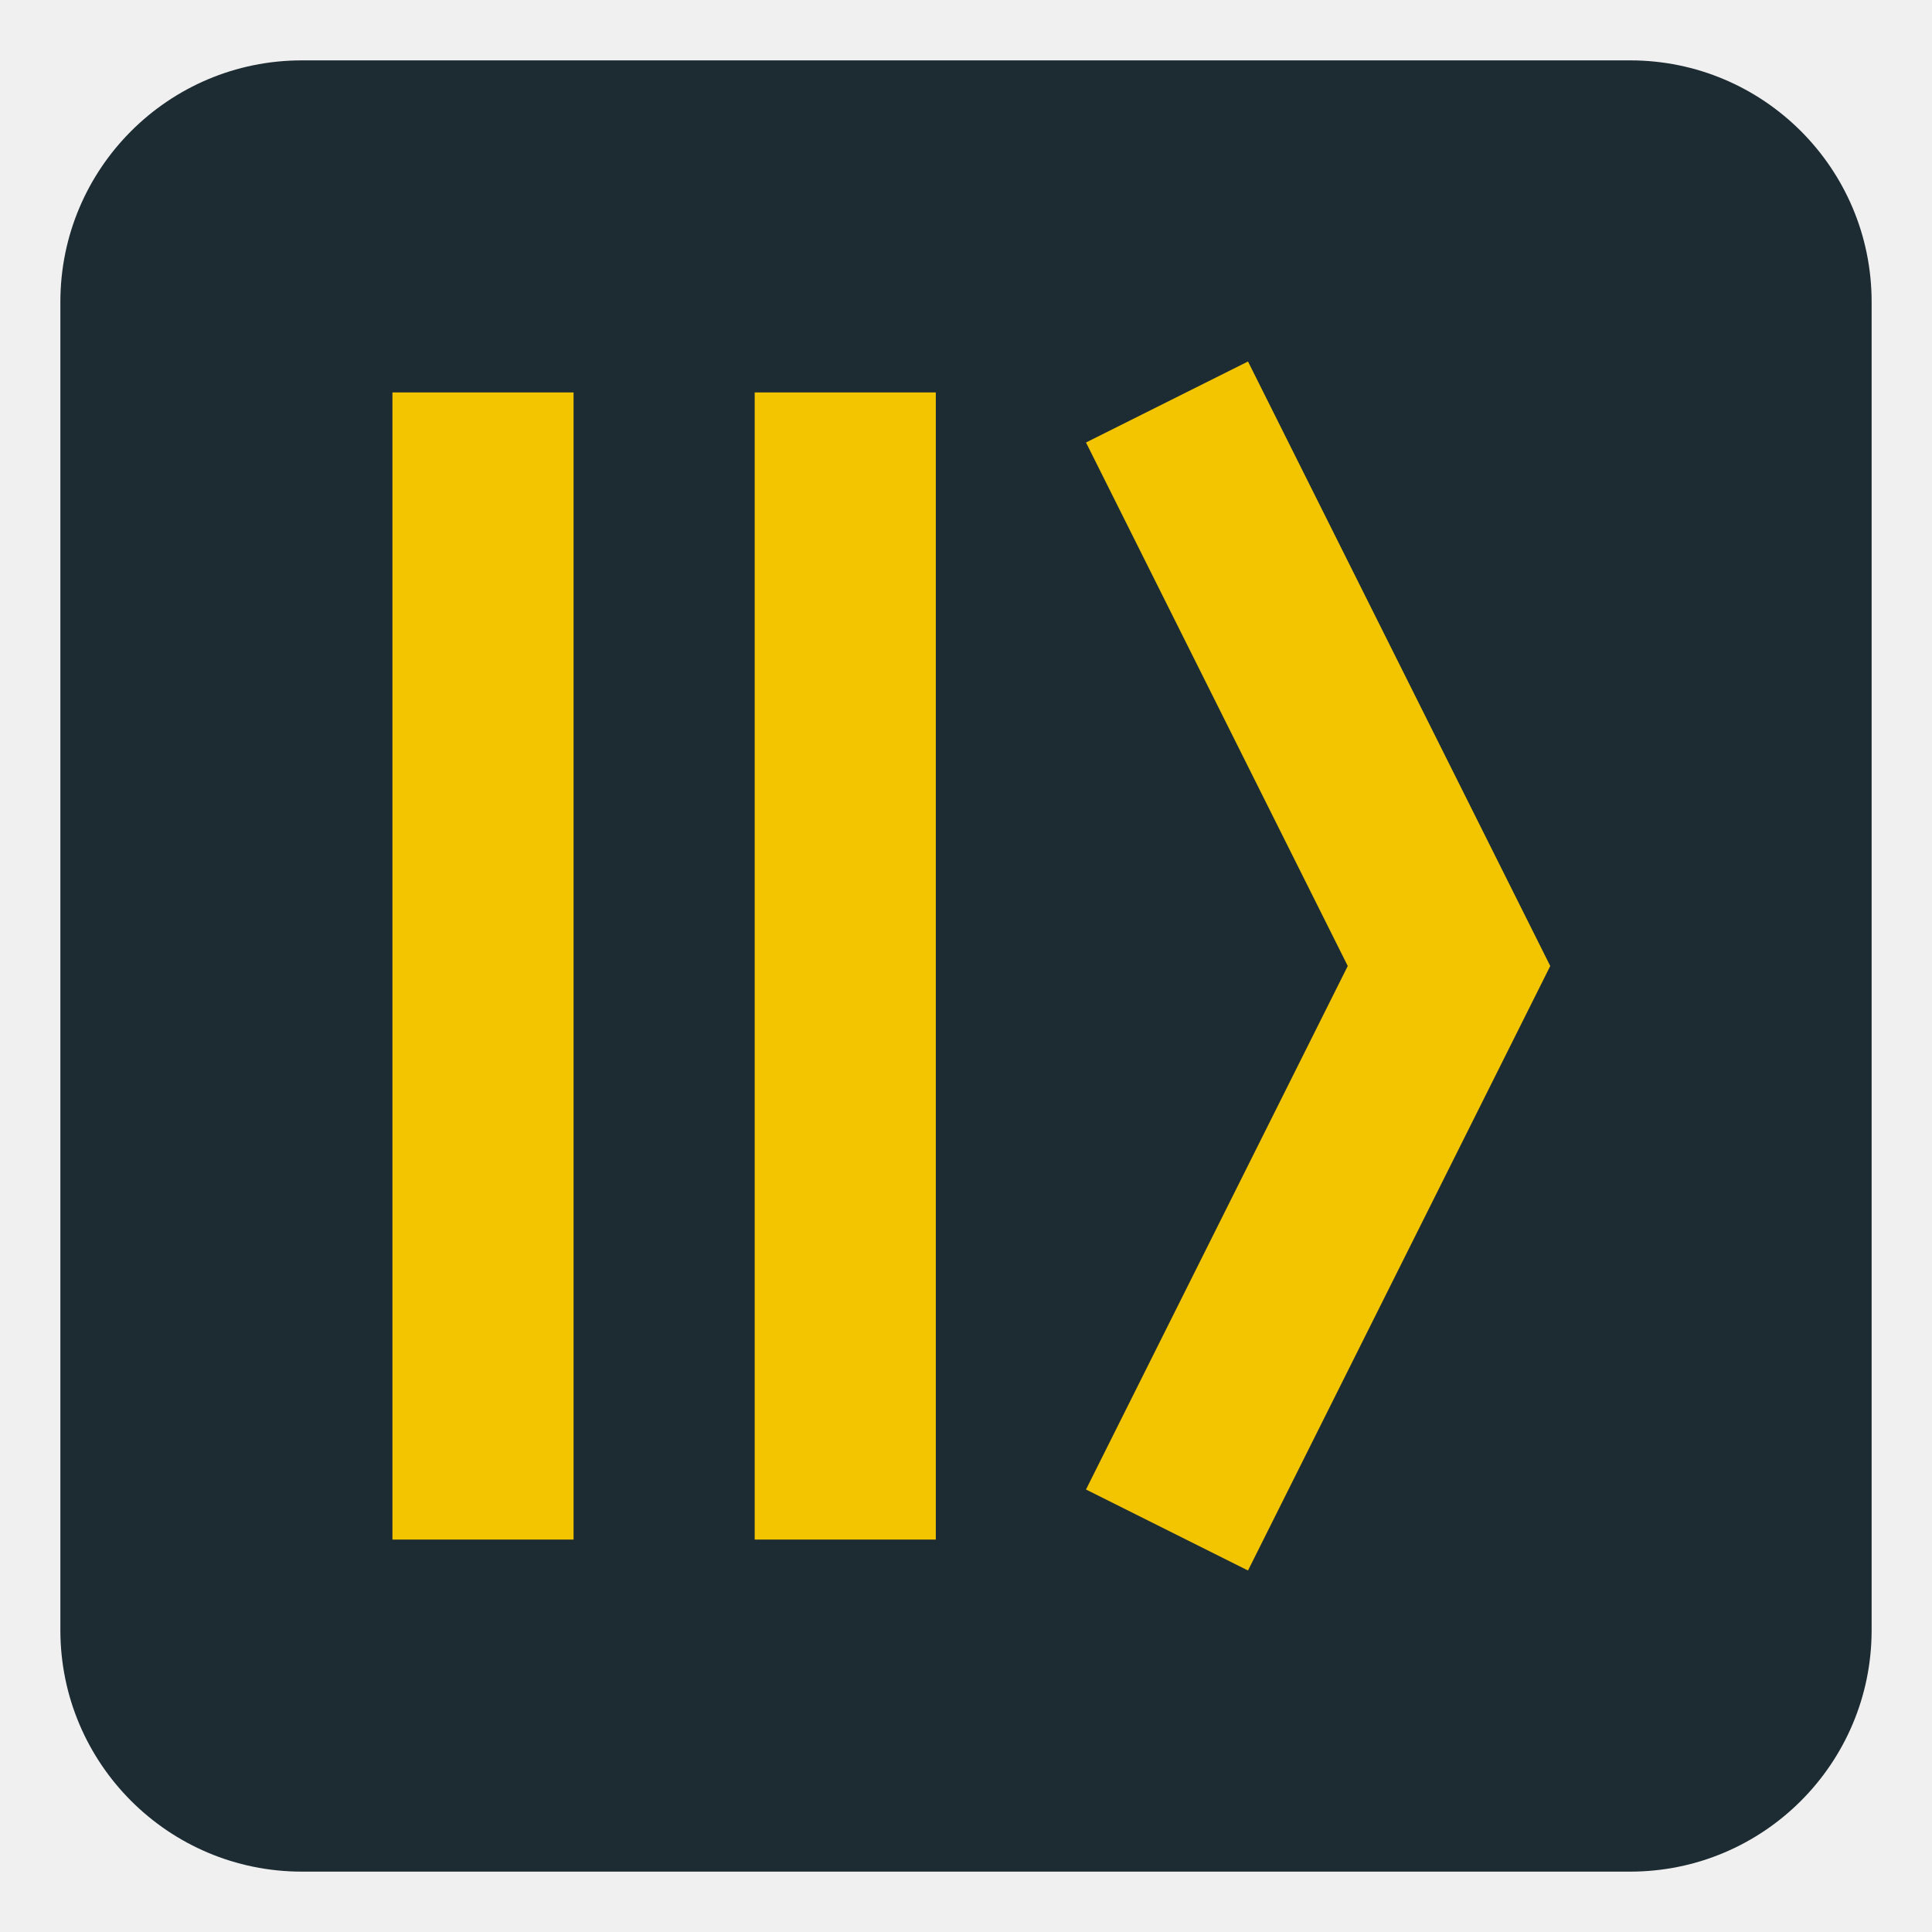
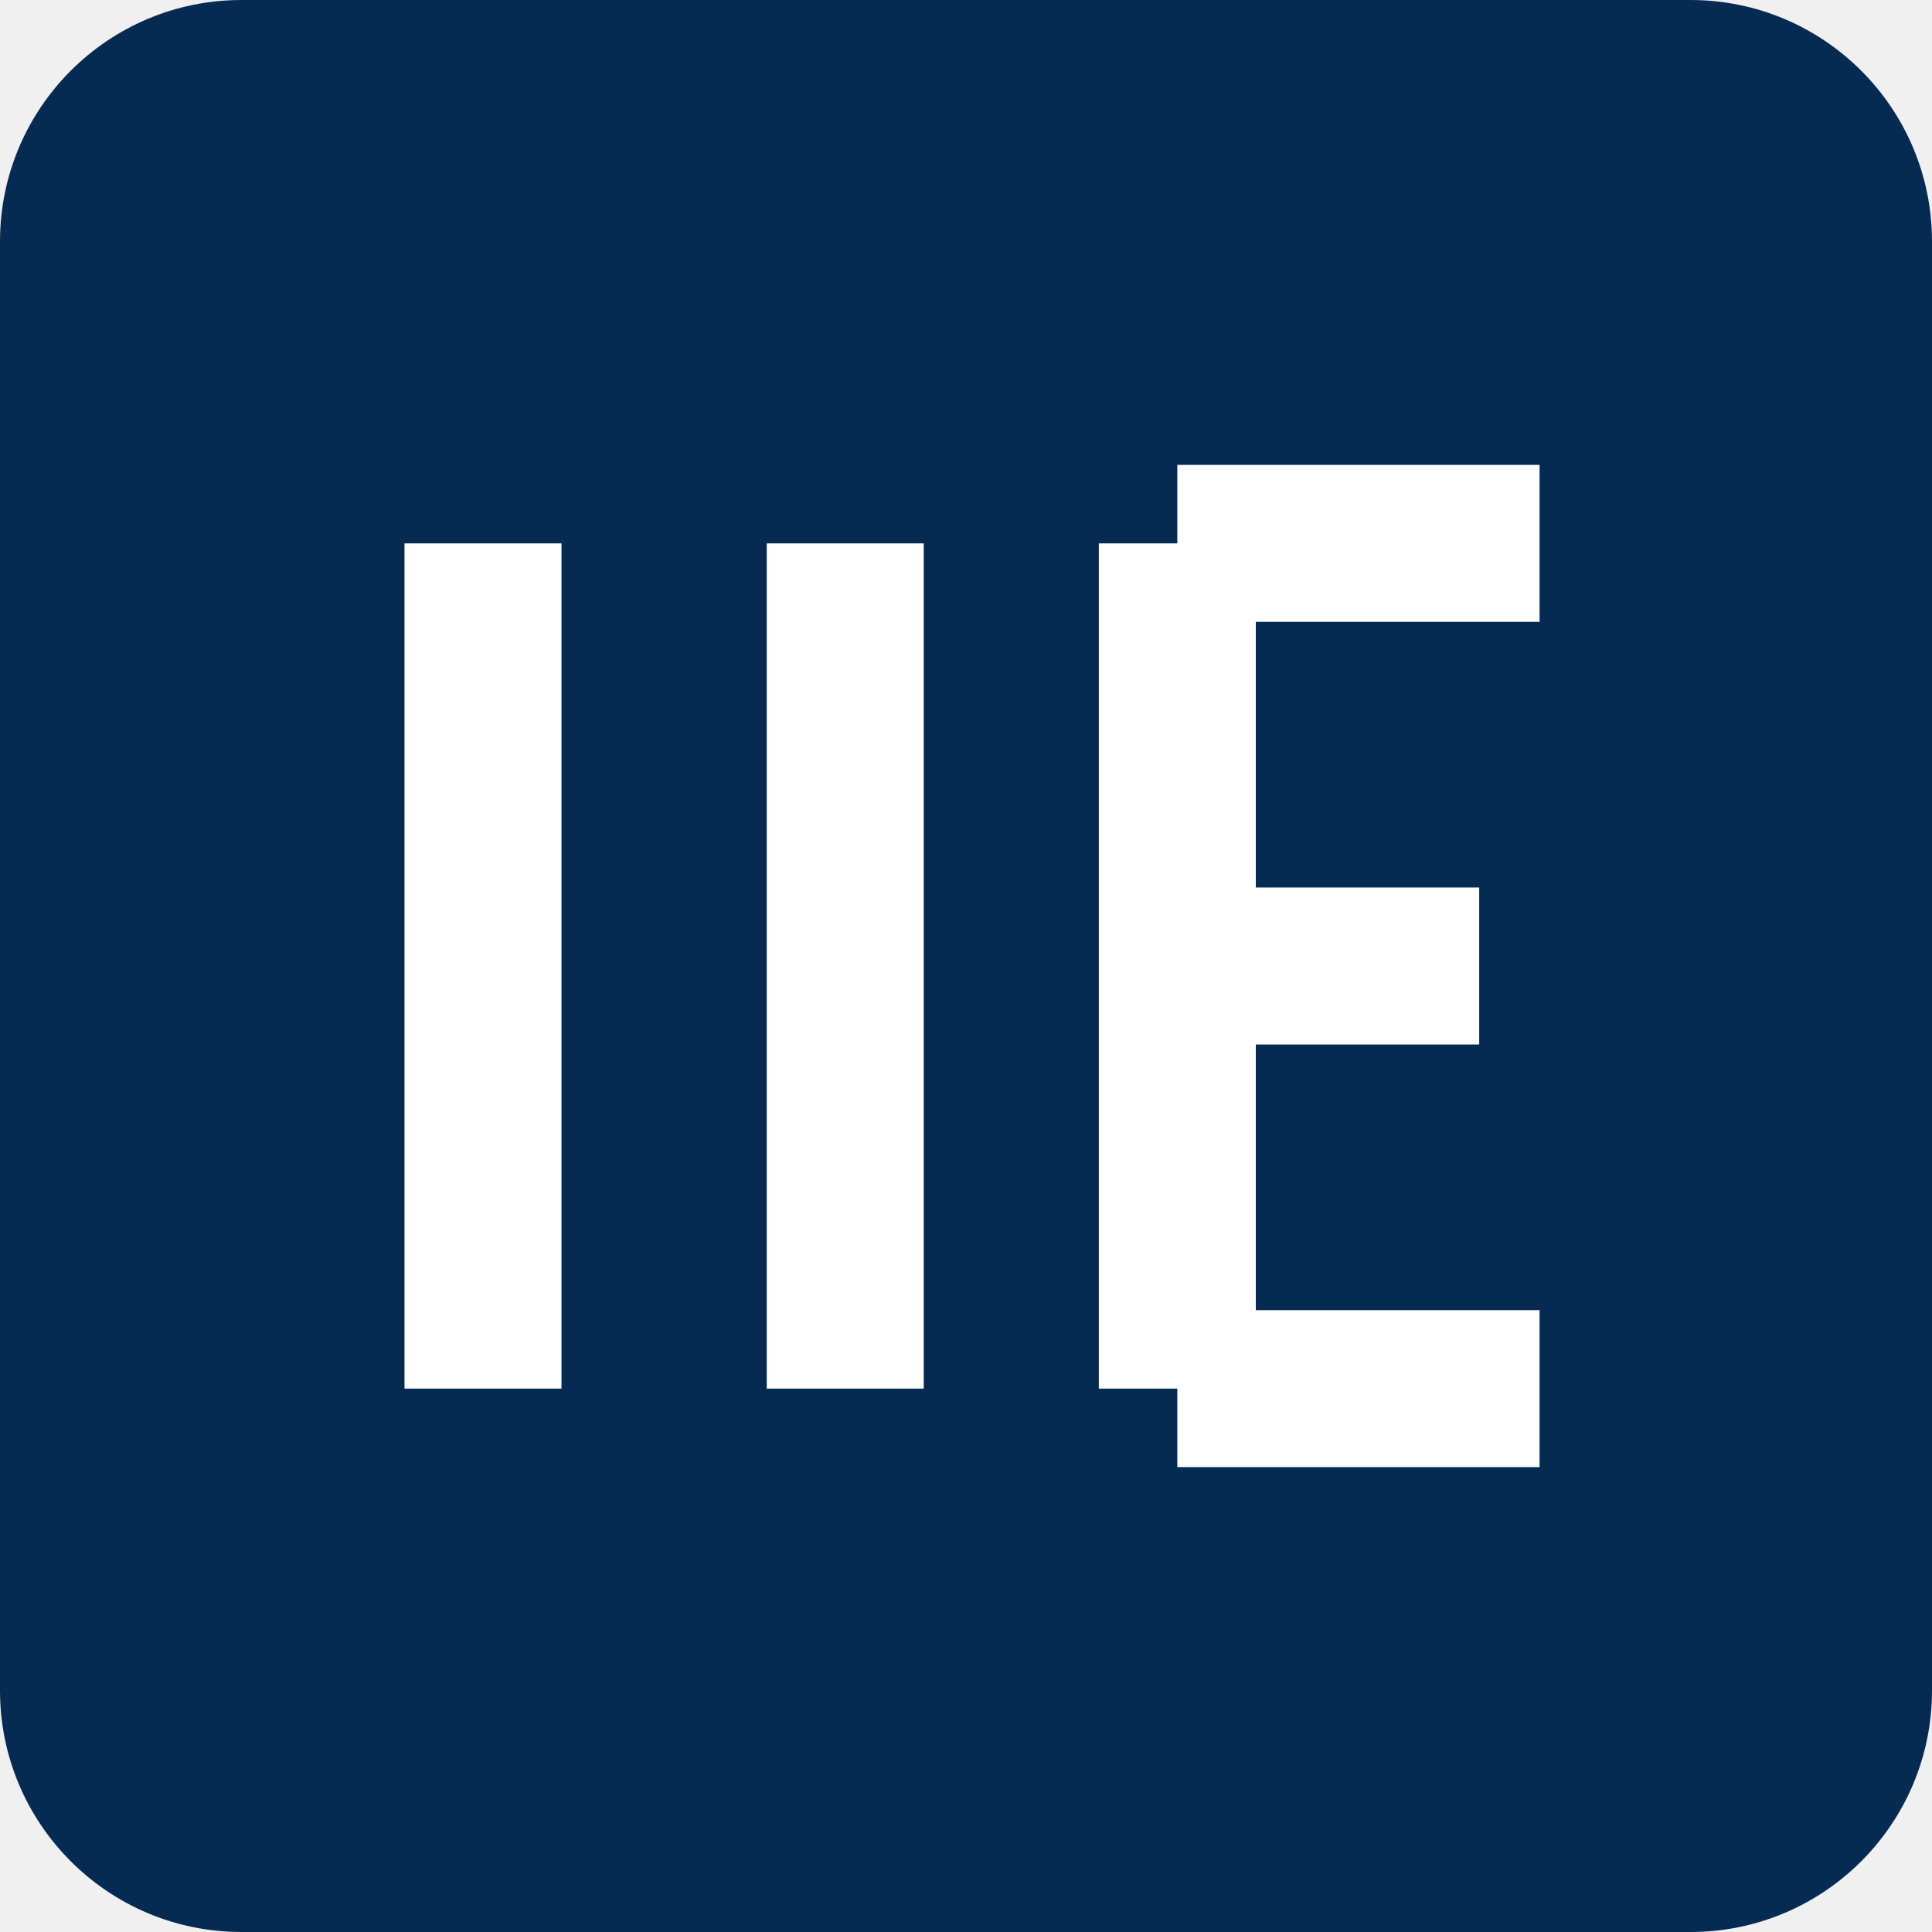
<svg xmlns="http://www.w3.org/2000/svg" viewBox="0 0 32 32">
-   <rect x="1" y="1" width="30" height="30" rx="4" fill="#1D2B33" />
-   <path d="M8 24V8M14 24V8M20 8l4 8-4 8" stroke="#F2C500" stroke-width="3" fill="none" stroke-linecap="square" />
+   <rect width="32" height="32" rx="4" fill="#062B52" />
+   <path d="M8 9v14M14 9v14M19.5 9v14M19.5 9h6M19.5 16h5M19.5 23h6" stroke="#fff" stroke-width="2.6" fill="none" />
</svg>
